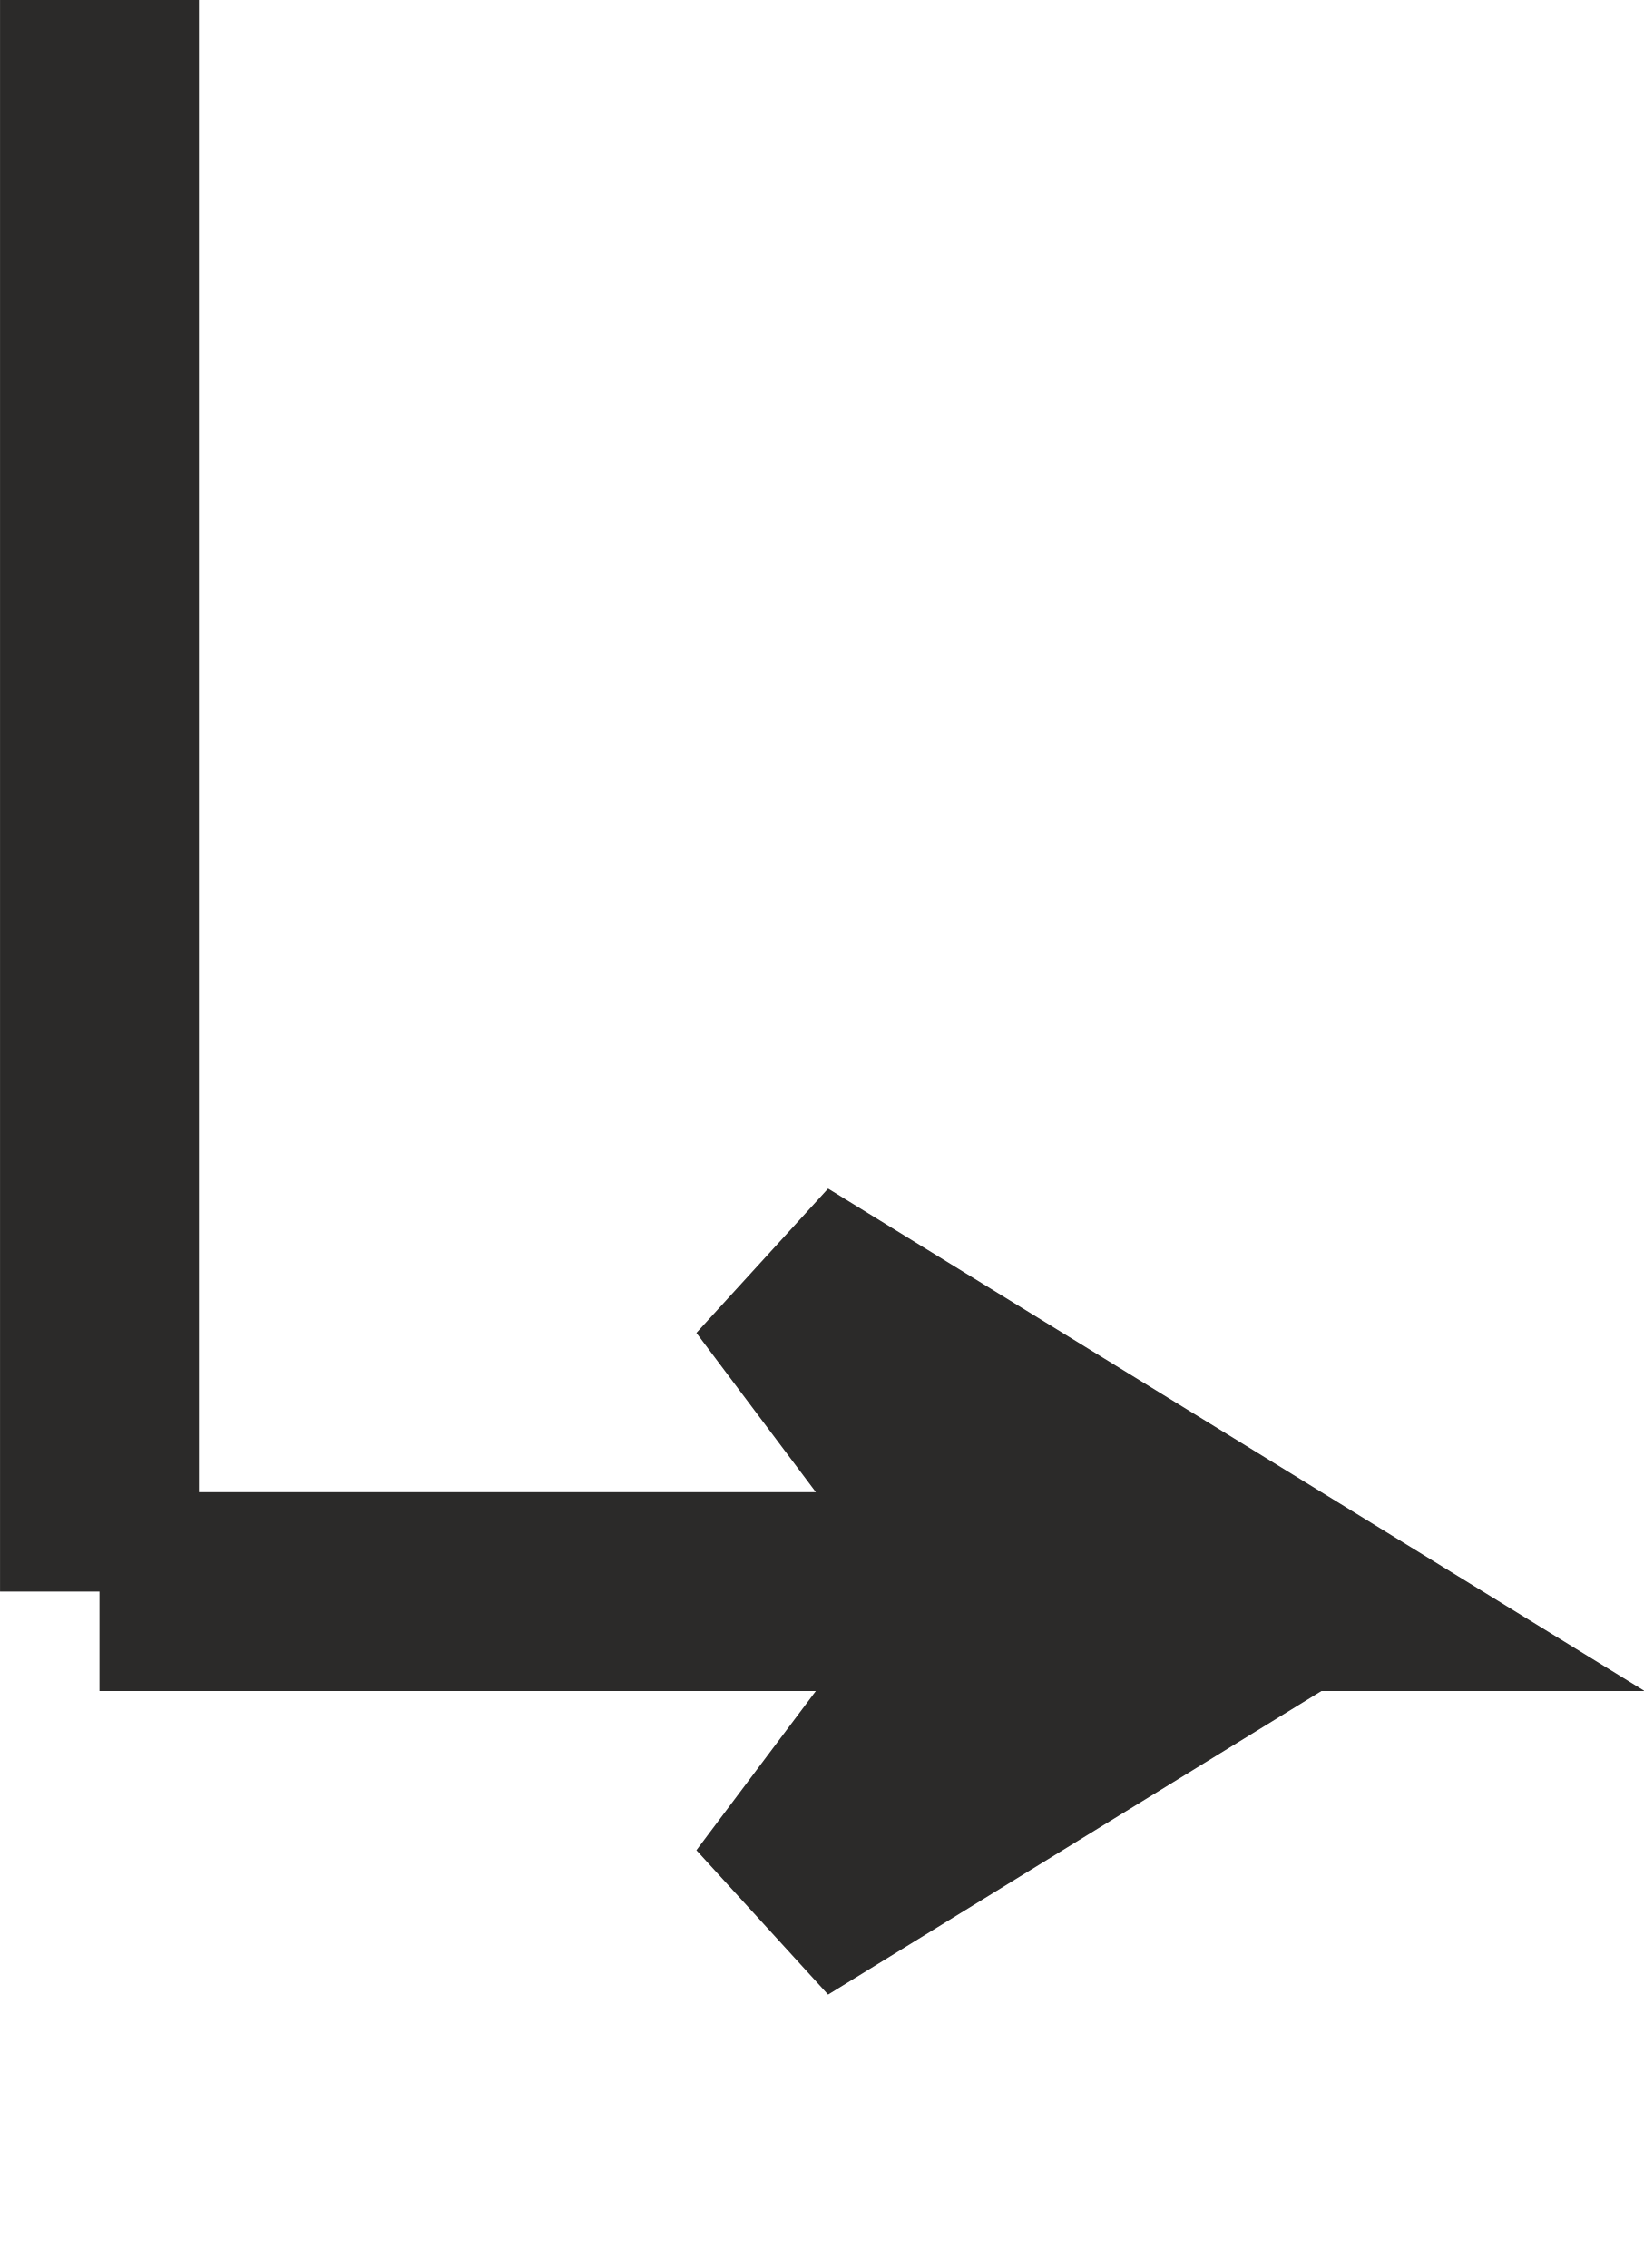
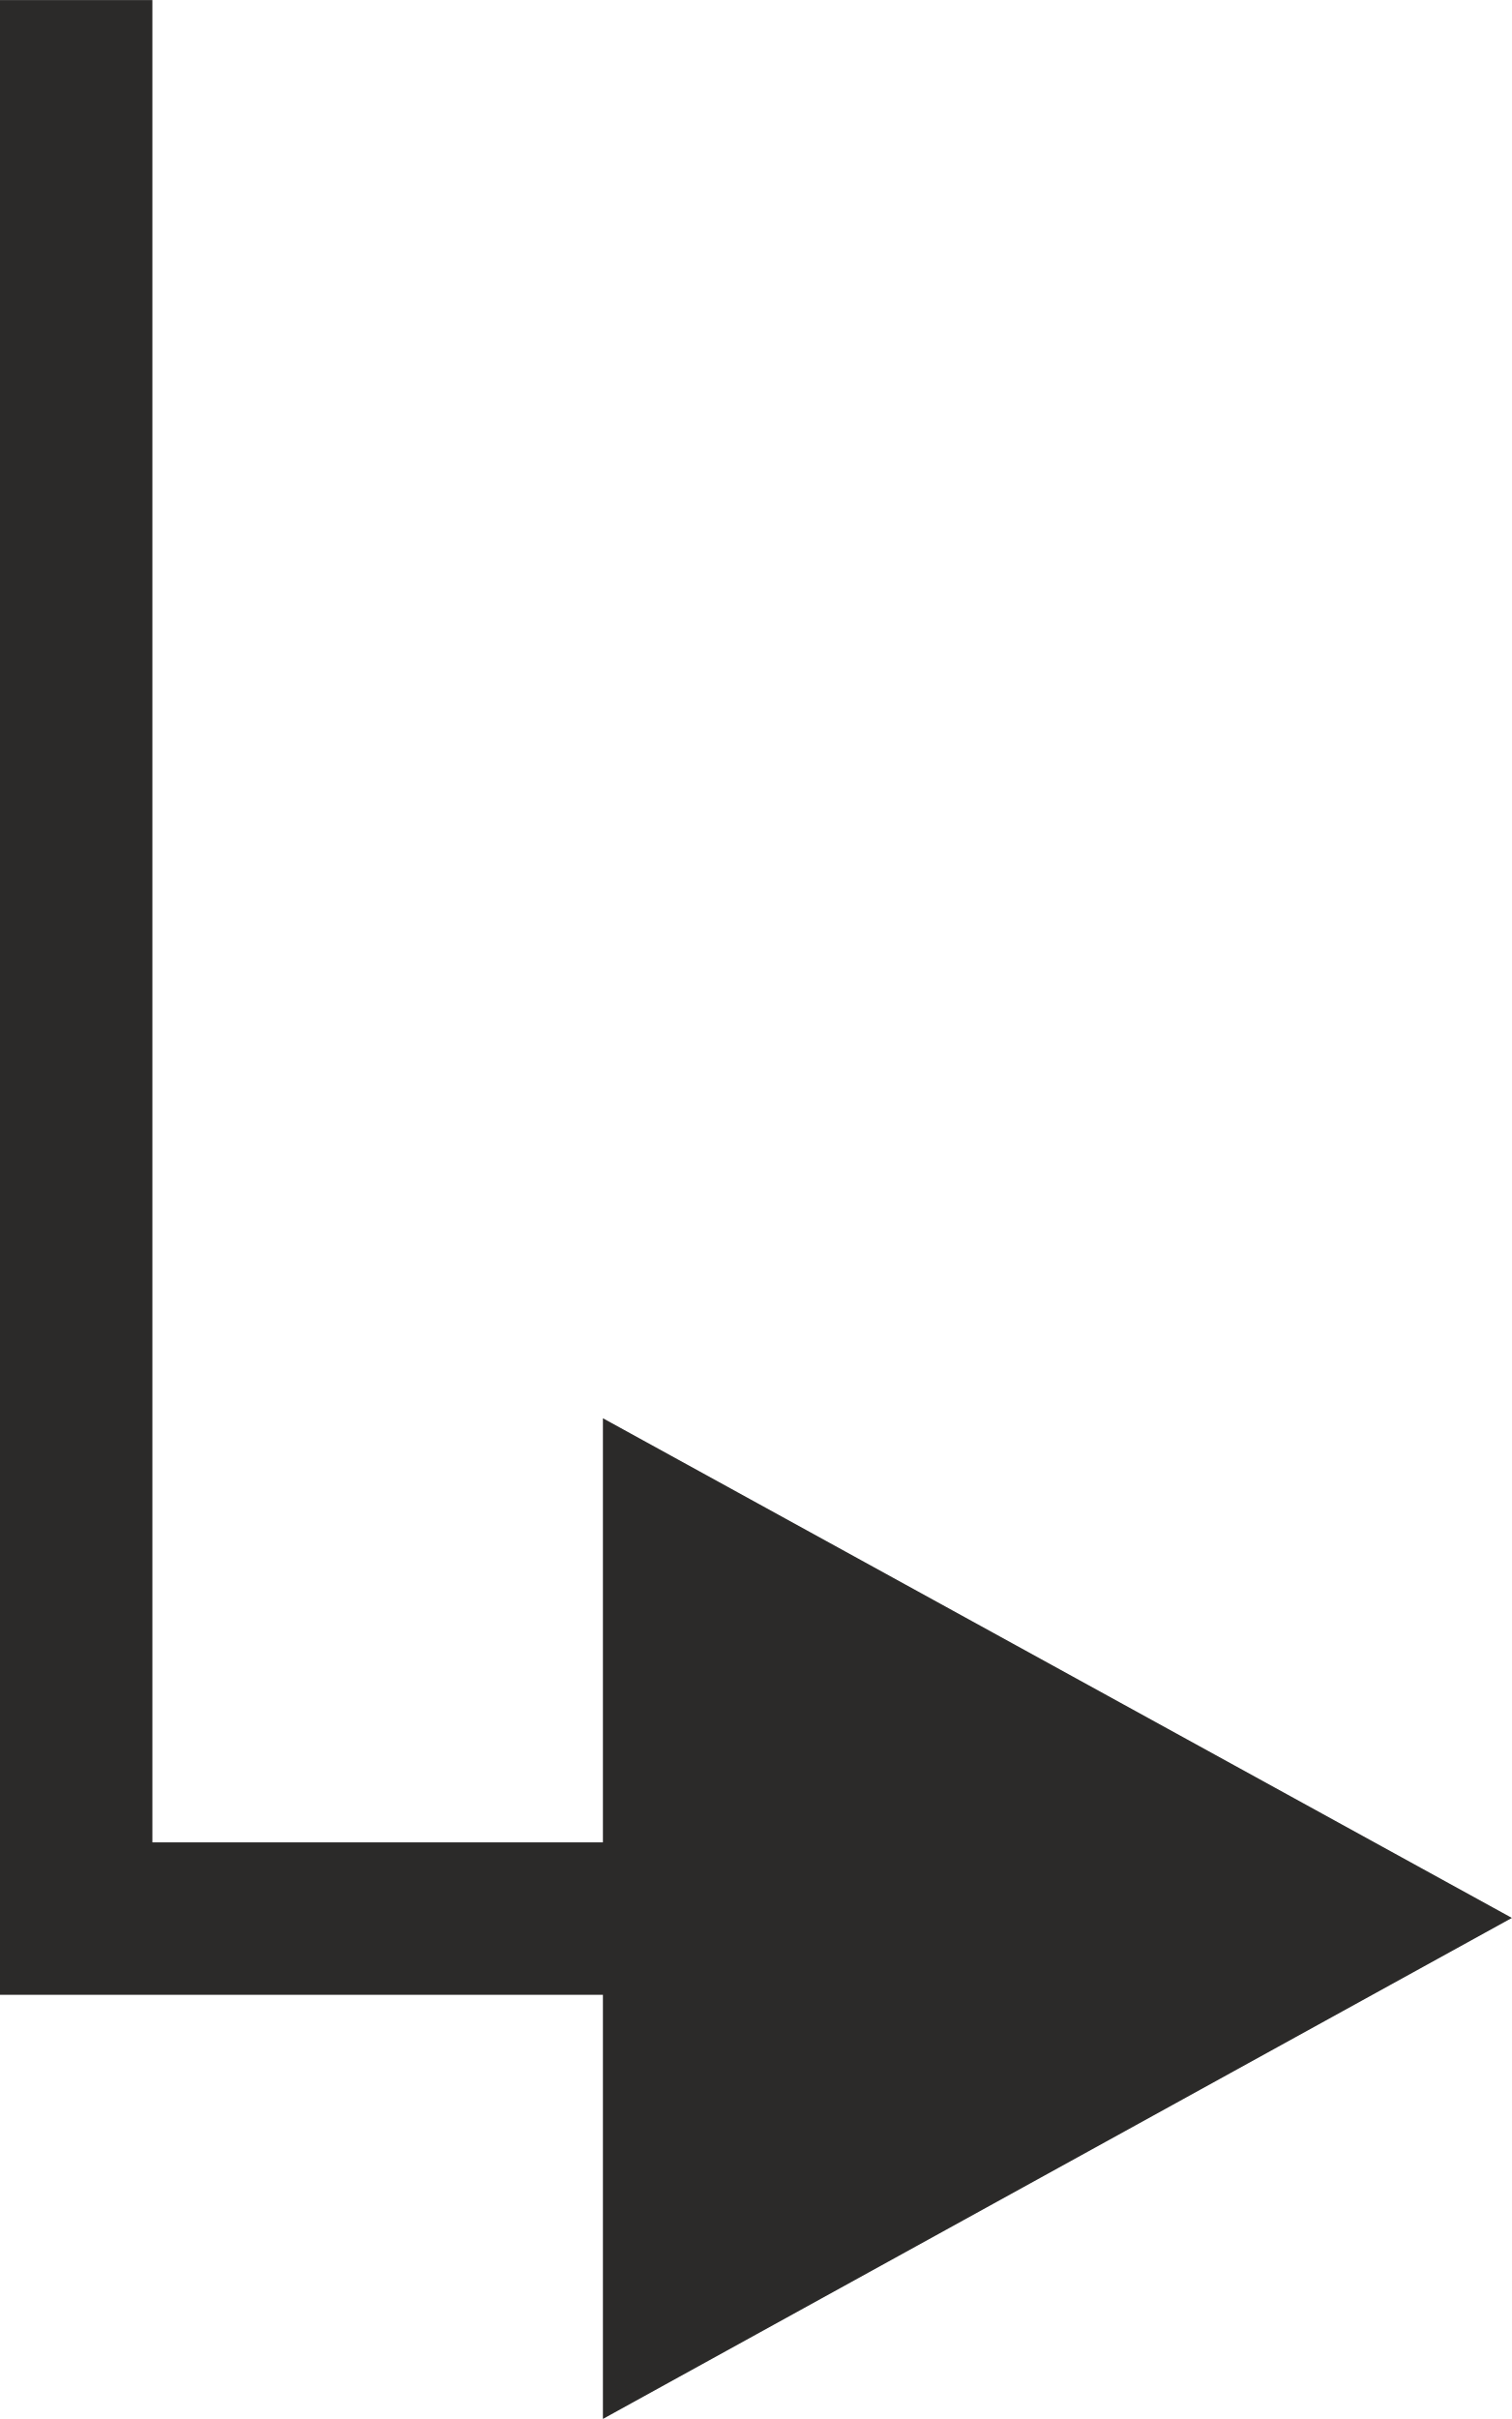
- <svg xmlns="http://www.w3.org/2000/svg" xml:space="preserve" width="100%" height="100%" style="shape-rendering:geometricPrecision; text-rendering:geometricPrecision; image-rendering:optimizeQuality; fill-rule:evenodd; clip-rule:evenodd" viewBox="0 0 413 570">
+ <svg xmlns="http://www.w3.org/2000/svg" xml:space="preserve" width="6.99mm" height="11.181mm" version="1.1" style="shape-rendering:geometricPrecision; text-rendering:geometricPrecision; image-rendering:optimizeQuality; fill-rule:evenodd; clip-rule:evenodd" viewBox="0 0 11.41 18.25">
  <defs>
    <style type="text/css">
   
-     .str0 {stroke:#2B2A29;stroke-width:49.98}
-     .fil0 {fill:none}
+     .fil0 {fill:#2B2A29}
   
  </style>
  </defs>
  <g id="Слой_x0020_1">
-     <polyline class="fil0 str0" points="25,400 325,400 195,320 255,400 195,480 325,400 " />
-     <line class="fil0 str0" x1="25" y1="0" x2="25" y2="400" />
+     <polygon class="fil0" points="-0,14.47 -0,0 1.15,0 1.15,14.47 " />
+     <polygon class="fil0" points="5.02,15.05 0,15.05 0,13.9 5.02,13.9 " />
+     <polygon class="fil0" points="4.55,10.7 11.41,14.47 4.55,18.25 4.55,10.7 11.41,14.47 " />
  </g>
</svg>
